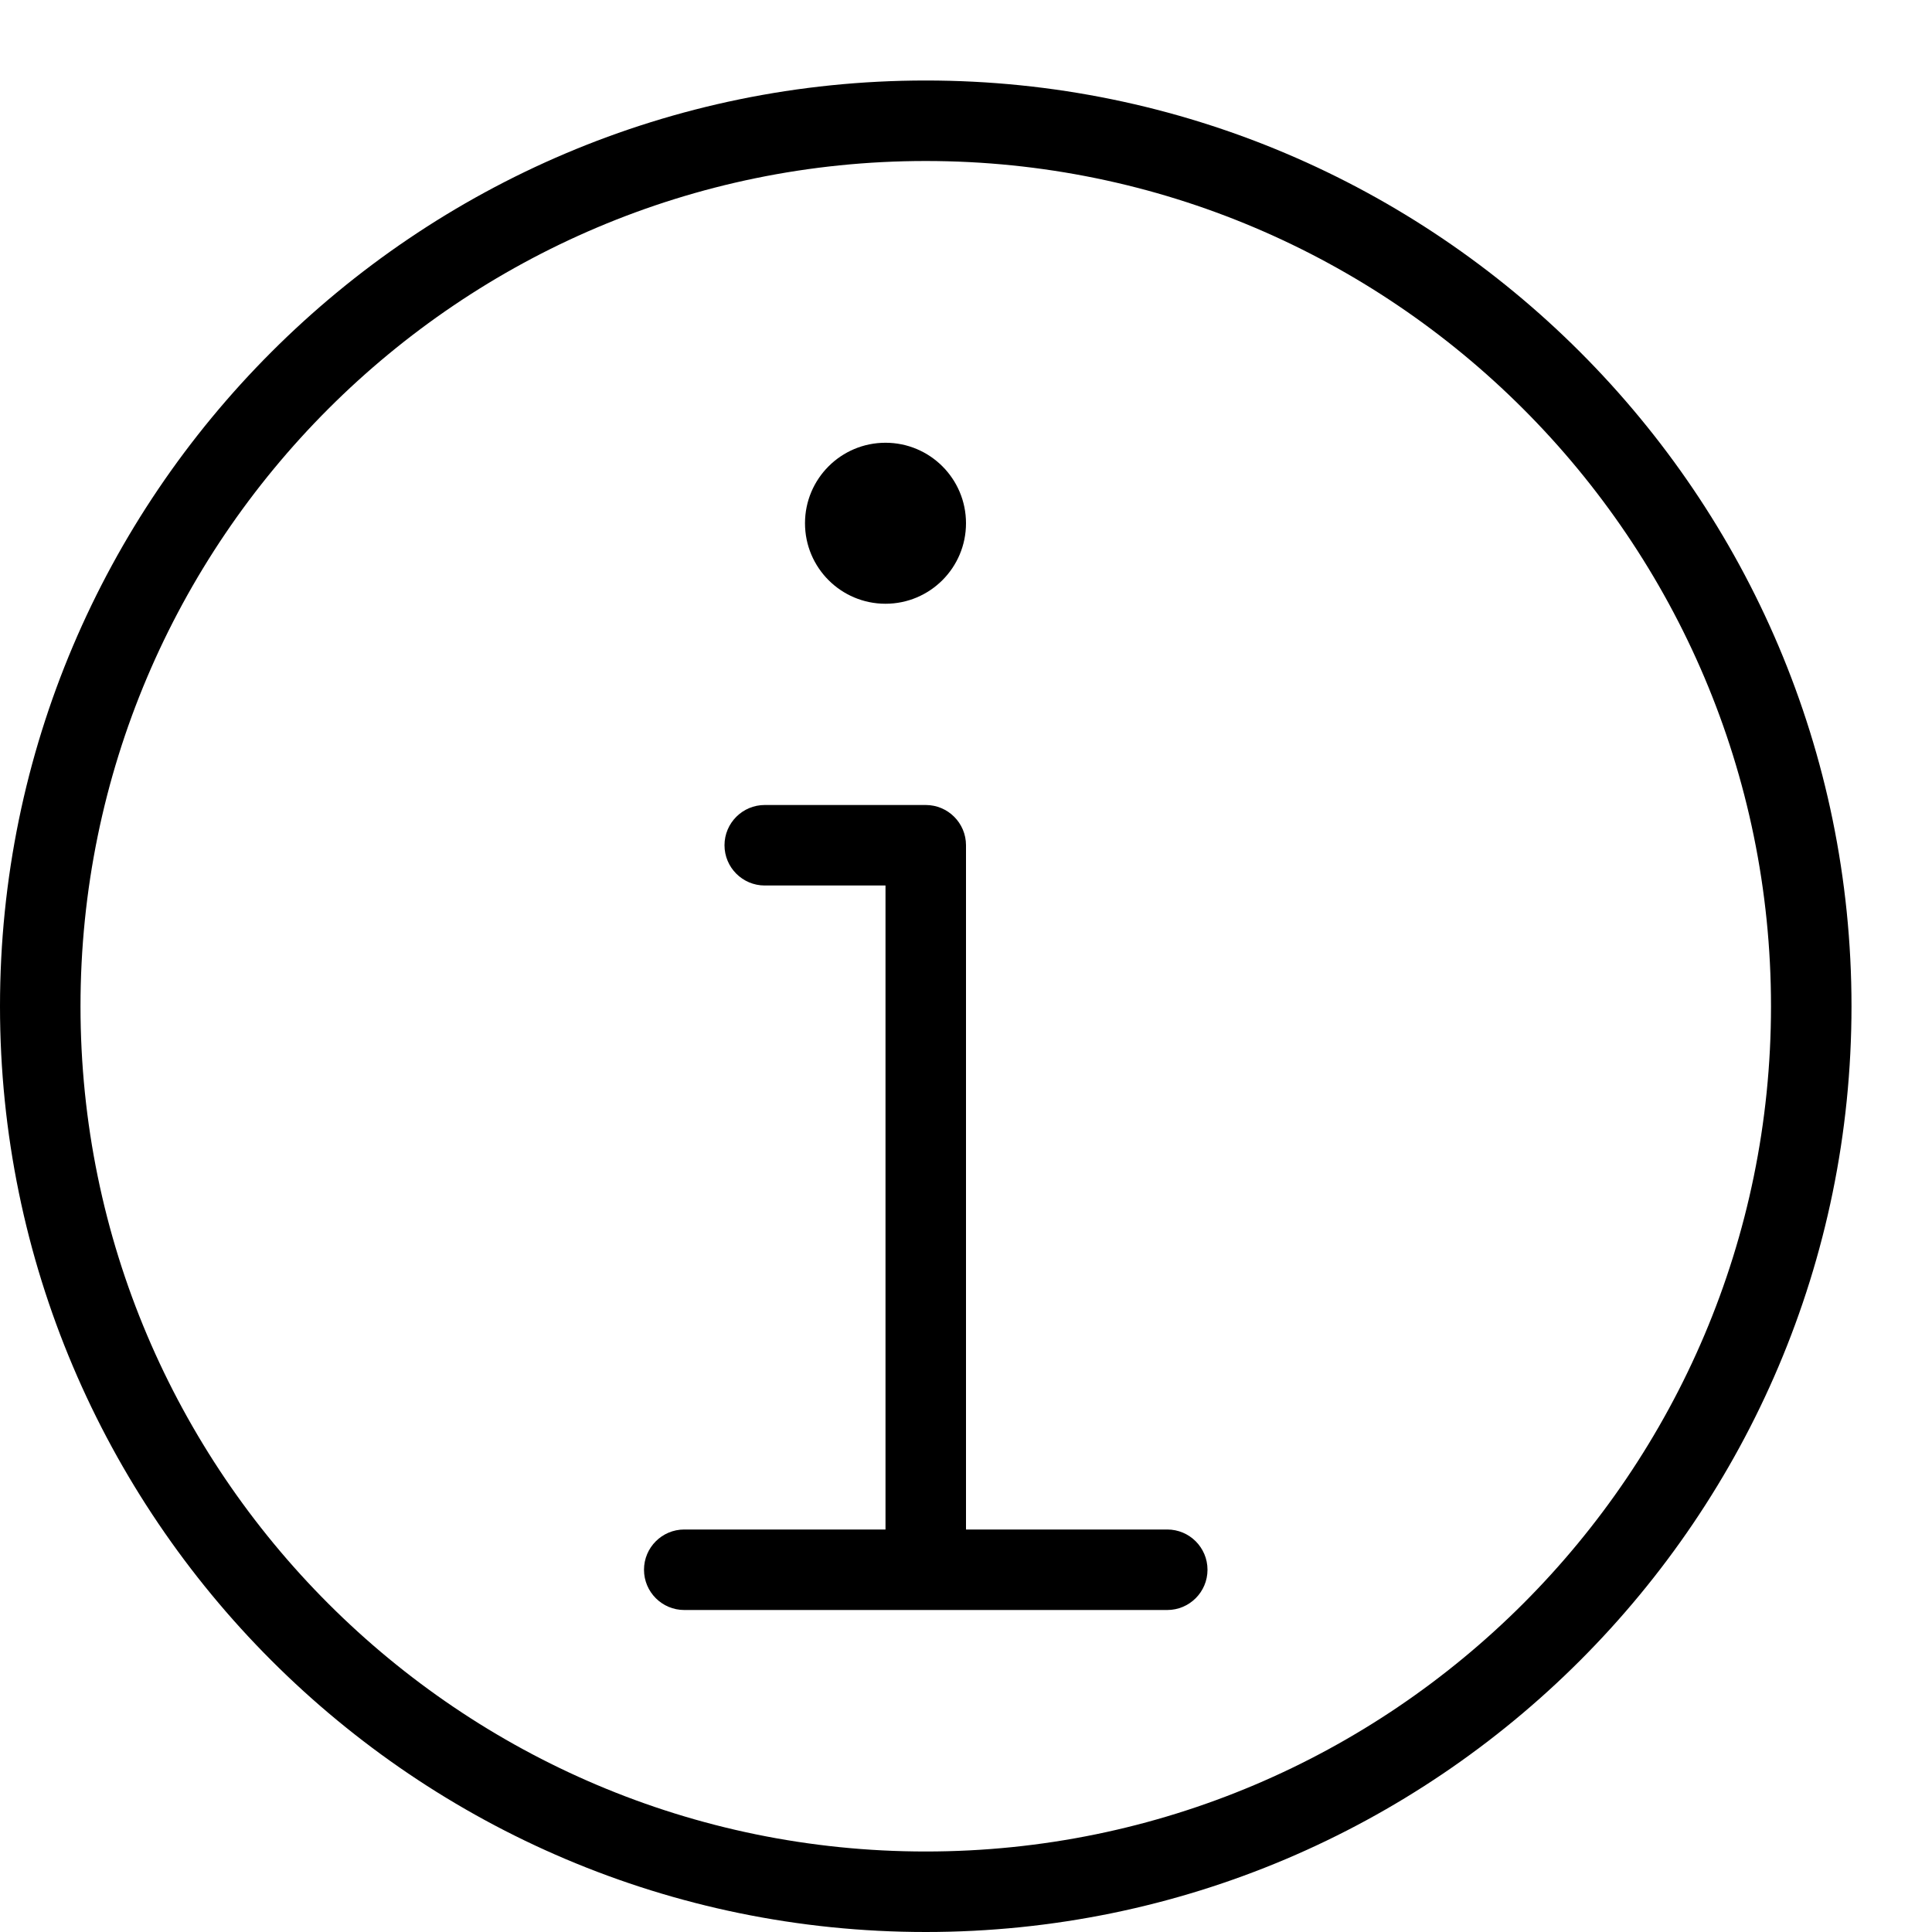
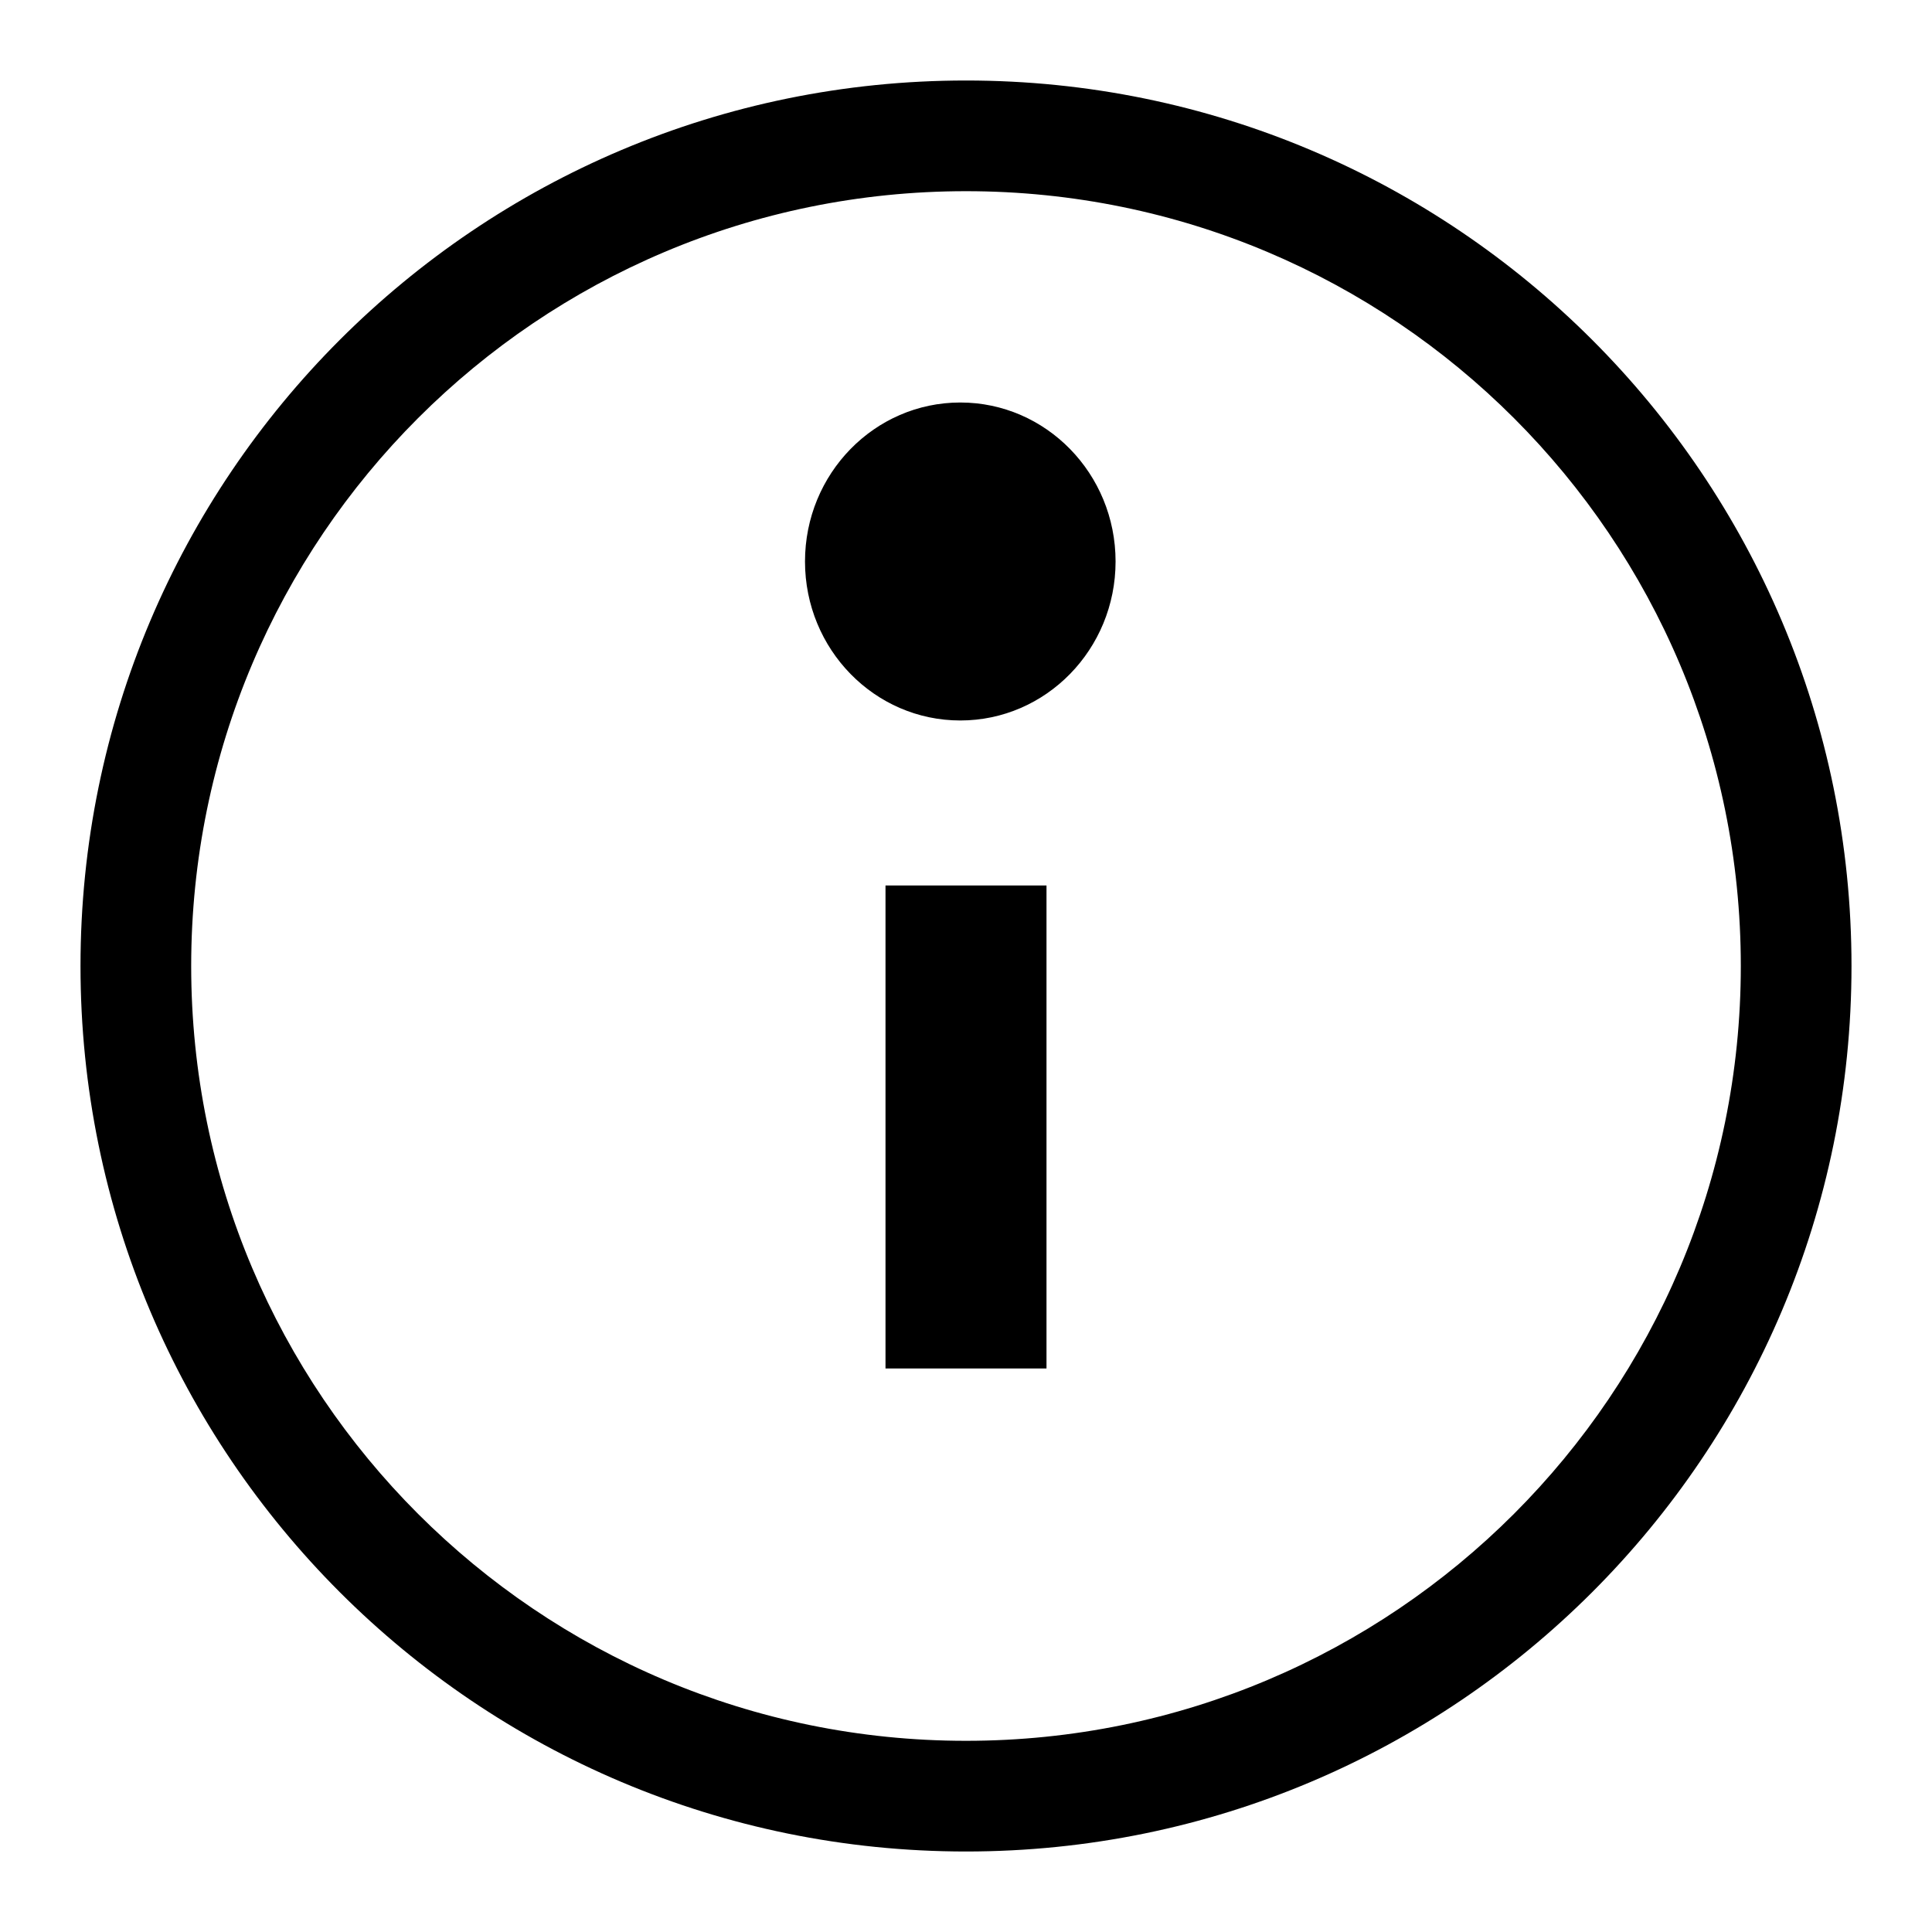
- <svg xmlns="http://www.w3.org/2000/svg" version="1.1" x="0px" y="0px" width="24px" height="24px" viewBox="0 0 24 24" enable-background="new 0 0 24 24" xml:space="preserve">
-   <g id="Outline_Icons_1_">
-     <g id="Outline_Icons">
-       <g>
-         <path d="M11.5,1C5.159,1,0,6.159,0,12.5C0,18.841,5.159,24,11.5,24S23,18.841,23,12.5C23,6.159,17.841,1,11.5,1z M11.5,23     C5.71,23,1,18.29,1,12.5C1,6.71,5.71,2,11.5,2S22,6.71,22,12.5C22,18.29,17.29,23,11.5,23z" />
-         <path d="M14.5,19H12v-8.5c0-0.276-0.224-0.5-0.5-0.5h-2C9.224,10,9,10.224,9,10.5S9.224,11,9.5,11H11v8H8.5     C8.224,19,8,19.224,8,19.5S8.224,20,8.5,20h6c0.276,0,0.5-0.224,0.5-0.5S14.776,19,14.5,19z" />
-         <circle cx="11" cy="6.5" r="1" />
-       </g>
-     </g>
+ <svg xmlns="http://www.w3.org/2000/svg" width="24" height="24" viewBox="0 0 24 24">
+   <g stroke="none" fill-rule="evenodd">
+     <path d="M0,11 C0,4.925 4.923,0 11,0 C17.075,0 22,4.923 22,11 C22,17.075 17.078,22 11,22 C4.925,22 0,17.078 0,11 Z M1.375,11 C1.375,16.317 5.683,20.625 11,20.625 C16.317,20.625 20.625,16.317 20.625,11 C20.625,5.683 16.317,1.375 11,1.375 C5.683,1.375 1.375,5.683 1.375,11 Z M10,16 L10,10 L12,10 L12,16 L10,16 Z M10.929,7.95 C9.864,7.95 9,7.066 9,5.975 C9,4.884 9.864,4 10.929,4 C11.994,4 12.858,4.884 12.858,5.975 C12.858,7.066 11.994,7.95 10.929,7.95 Z" transform="translate(1 1)" />
  </g>
</svg>
